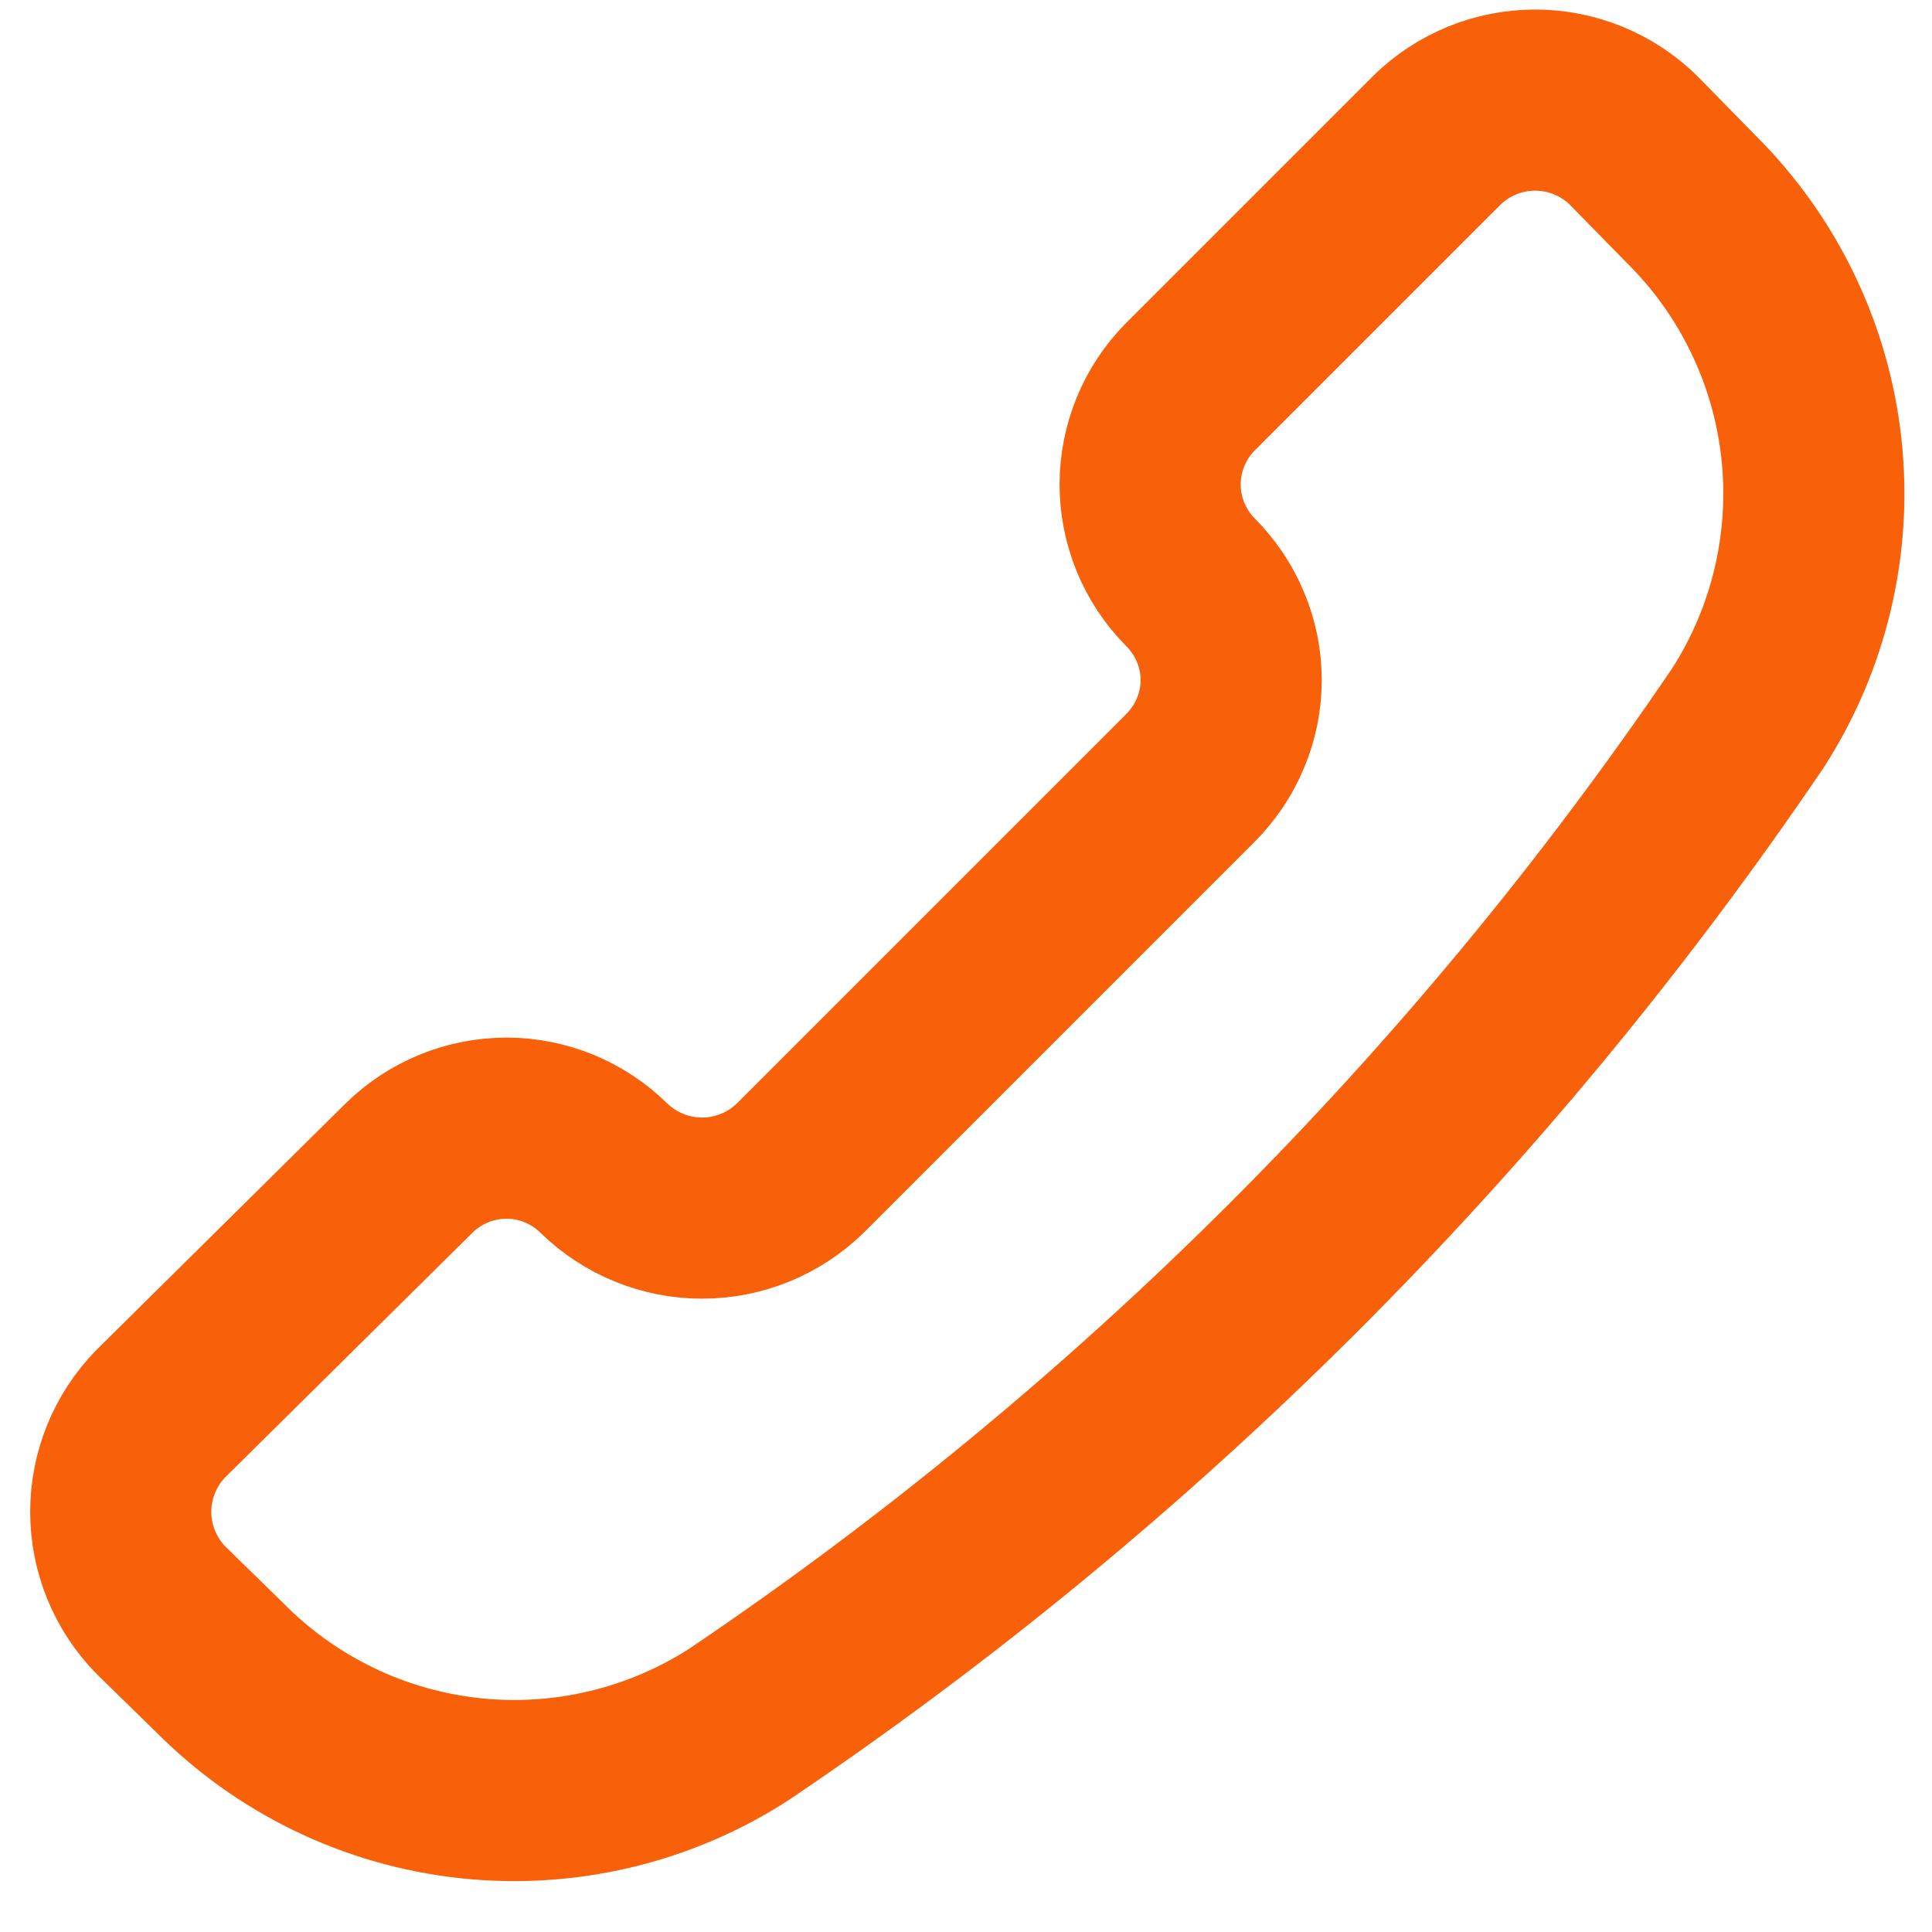
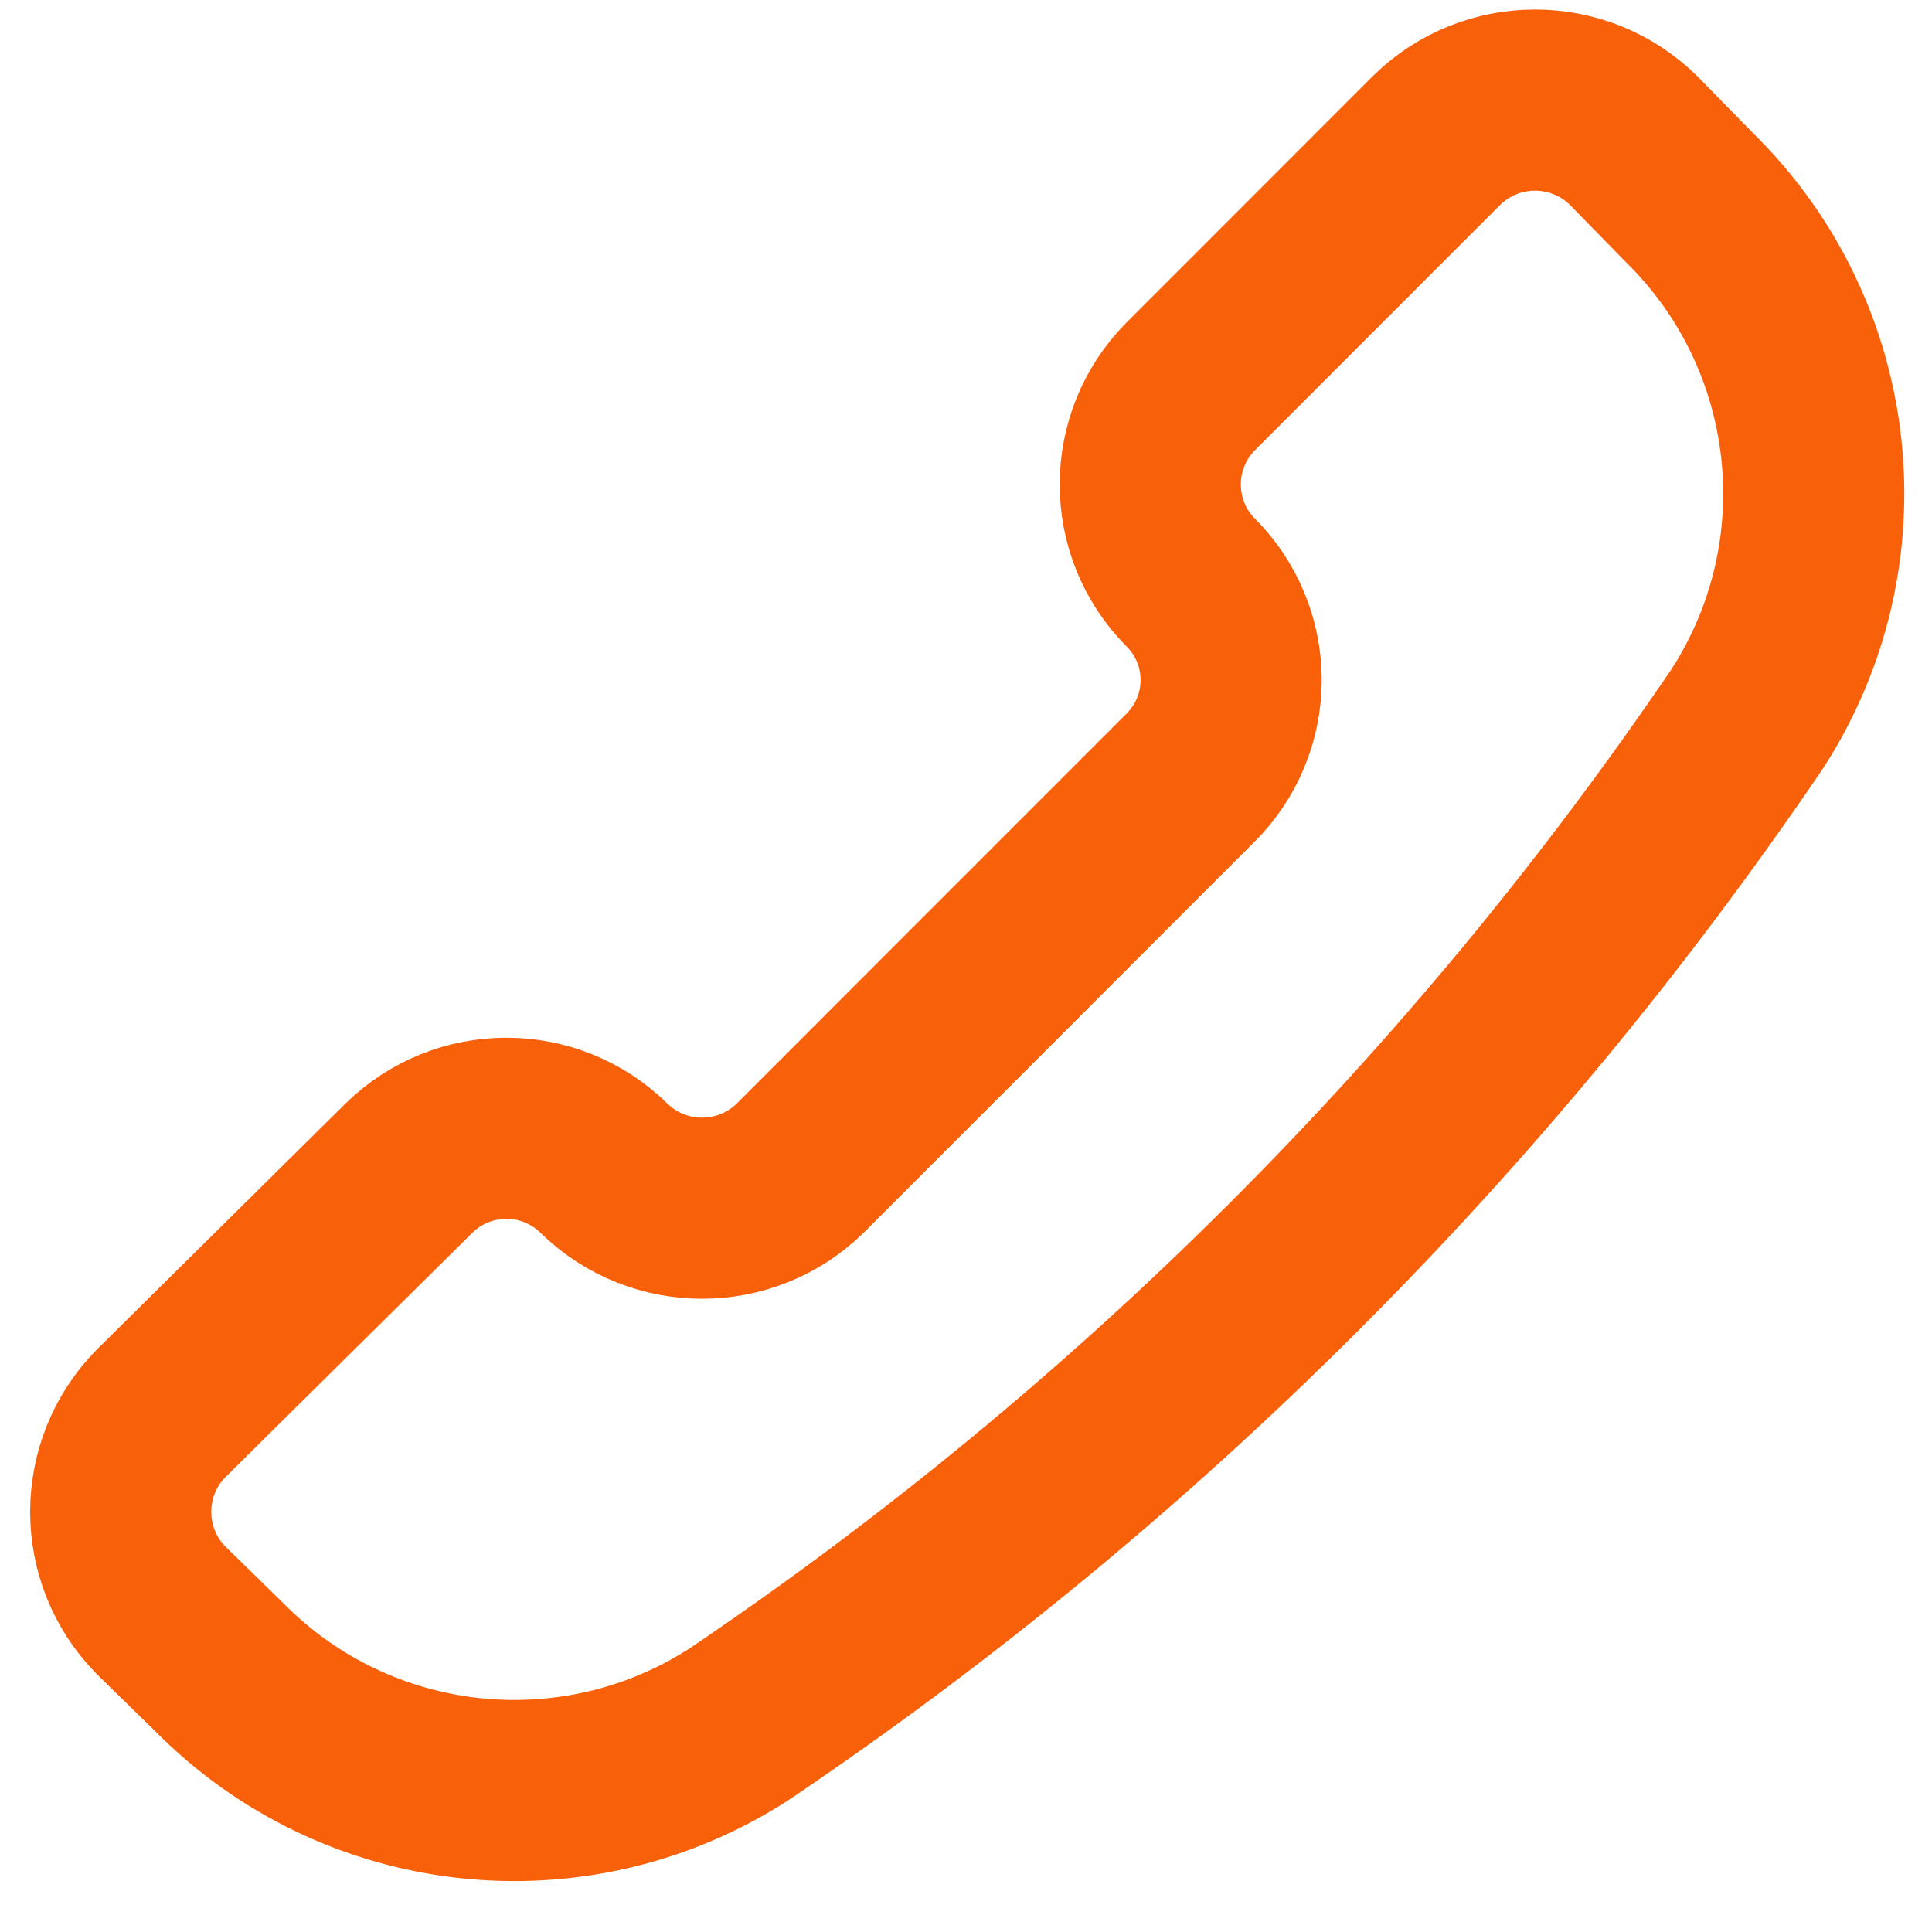
- <svg xmlns="http://www.w3.org/2000/svg" width="16" height="16" viewBox="0 0 16 16" fill="none">
-   <path d="M6.121 14.28C5.458 14.708 4.668 14.894 3.884 14.808C3.1 14.722 2.37 14.368 1.816 13.807L1.331 13.333C1.119 13.116 1 12.824 1 12.521C1 12.217 1.119 11.925 1.331 11.708L3.387 9.674C3.602 9.462 3.892 9.343 4.194 9.343C4.496 9.343 4.786 9.462 5.001 9.674V9.674C5.219 9.886 5.51 10.005 5.814 10.005C6.118 10.005 6.41 9.886 6.627 9.674L9.856 6.445C9.963 6.338 10.049 6.212 10.107 6.072C10.166 5.933 10.196 5.783 10.196 5.632C10.196 5.481 10.166 5.331 10.107 5.192C10.049 5.052 9.963 4.926 9.856 4.819V4.819C9.644 4.604 9.525 4.314 9.525 4.012C9.525 3.71 9.644 3.42 9.856 3.205L11.901 1.16C12.118 0.948 12.41 0.829 12.713 0.829C13.017 0.829 13.309 0.948 13.526 1.16L14 1.644C14.561 2.198 14.915 2.929 15.001 3.713C15.087 4.497 14.901 5.287 14.473 5.95C12.245 9.233 9.41 12.061 6.121 14.28V14.28Z" stroke="#F9600A" stroke-width="1.5" stroke-linecap="round" stroke-linejoin="round" />
+ <svg xmlns="http://www.w3.org/2000/svg" width="16" height="16" fill="none">
+   <path d="M6.12 14.28a3.433 3.433 0 01-4.304-.473l-.485-.474a1.162 1.162 0 010-1.625l2.056-2.034a1.152 1.152 0 011.614 0v0a1.162 1.162 0 001.626 0l3.229-3.23a1.141 1.141 0 000-1.625v0a1.152 1.152 0 010-1.614L11.9 1.16a1.163 1.163 0 011.625 0l.474.484a3.434 3.434 0 01.473 4.306 31.15 31.15 0 01-8.352 8.33v0z" stroke="#F9600A" stroke-width="1.5" stroke-linecap="round" stroke-linejoin="round" />
</svg>
